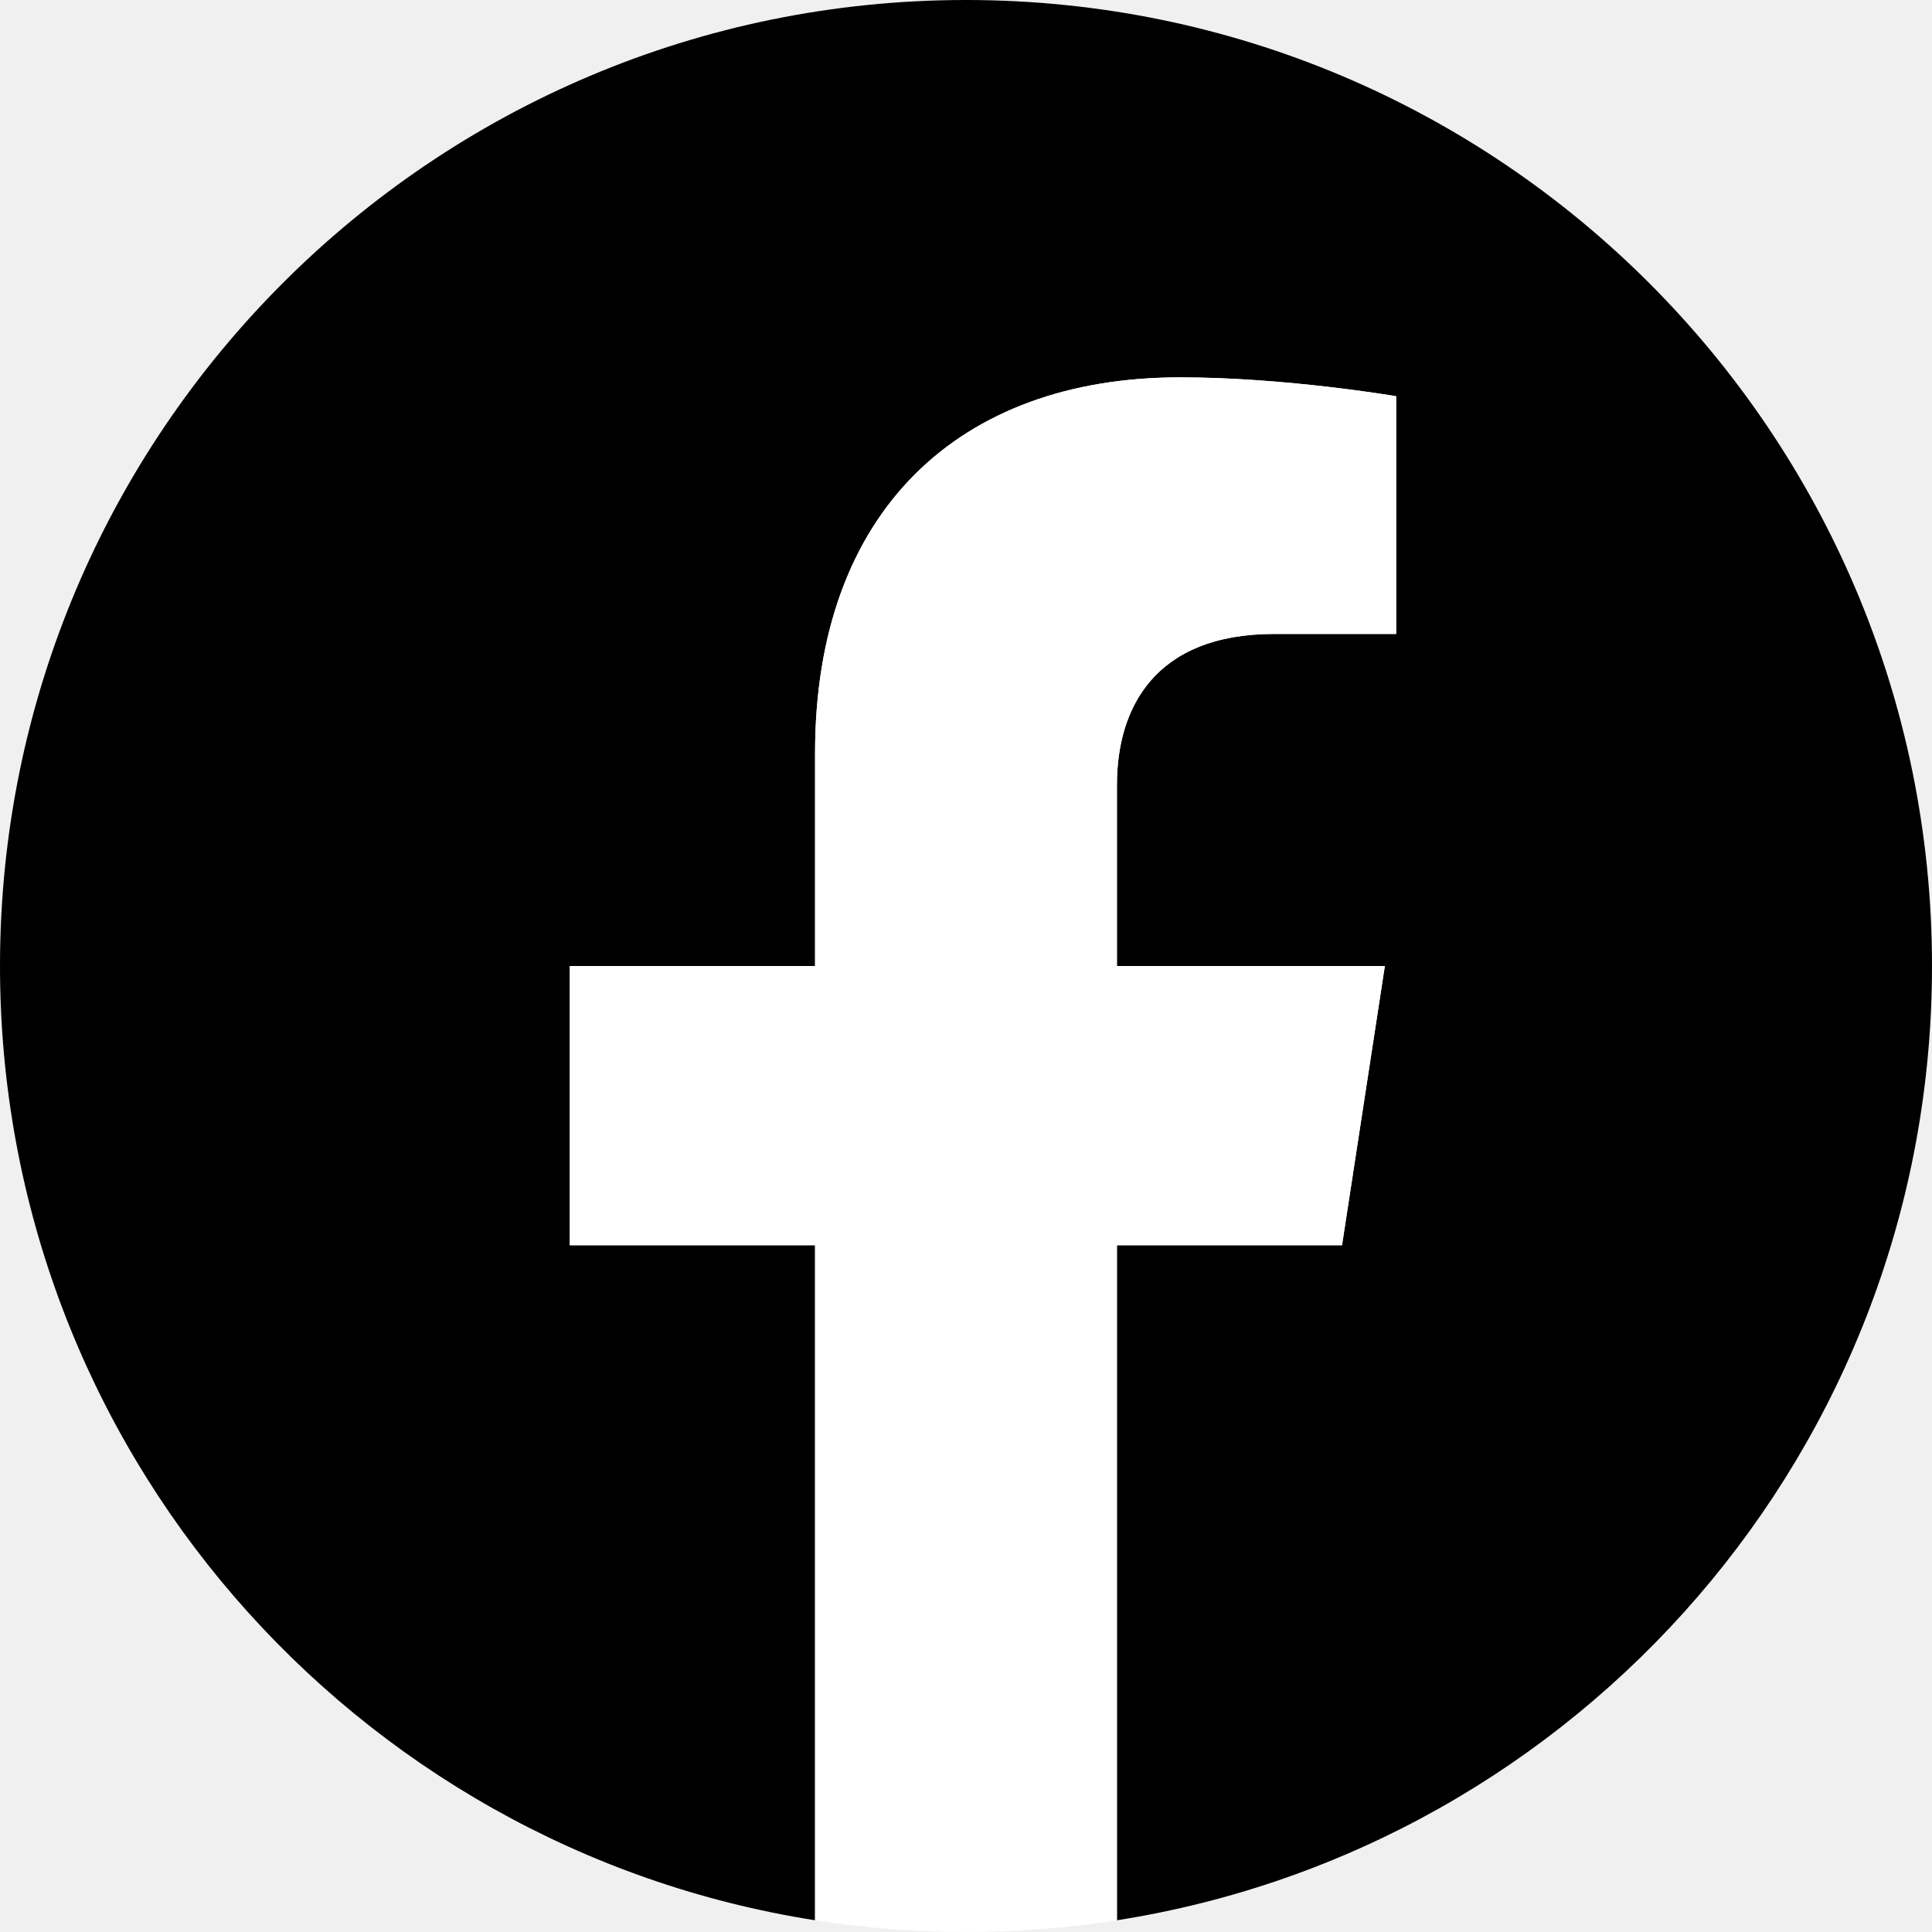
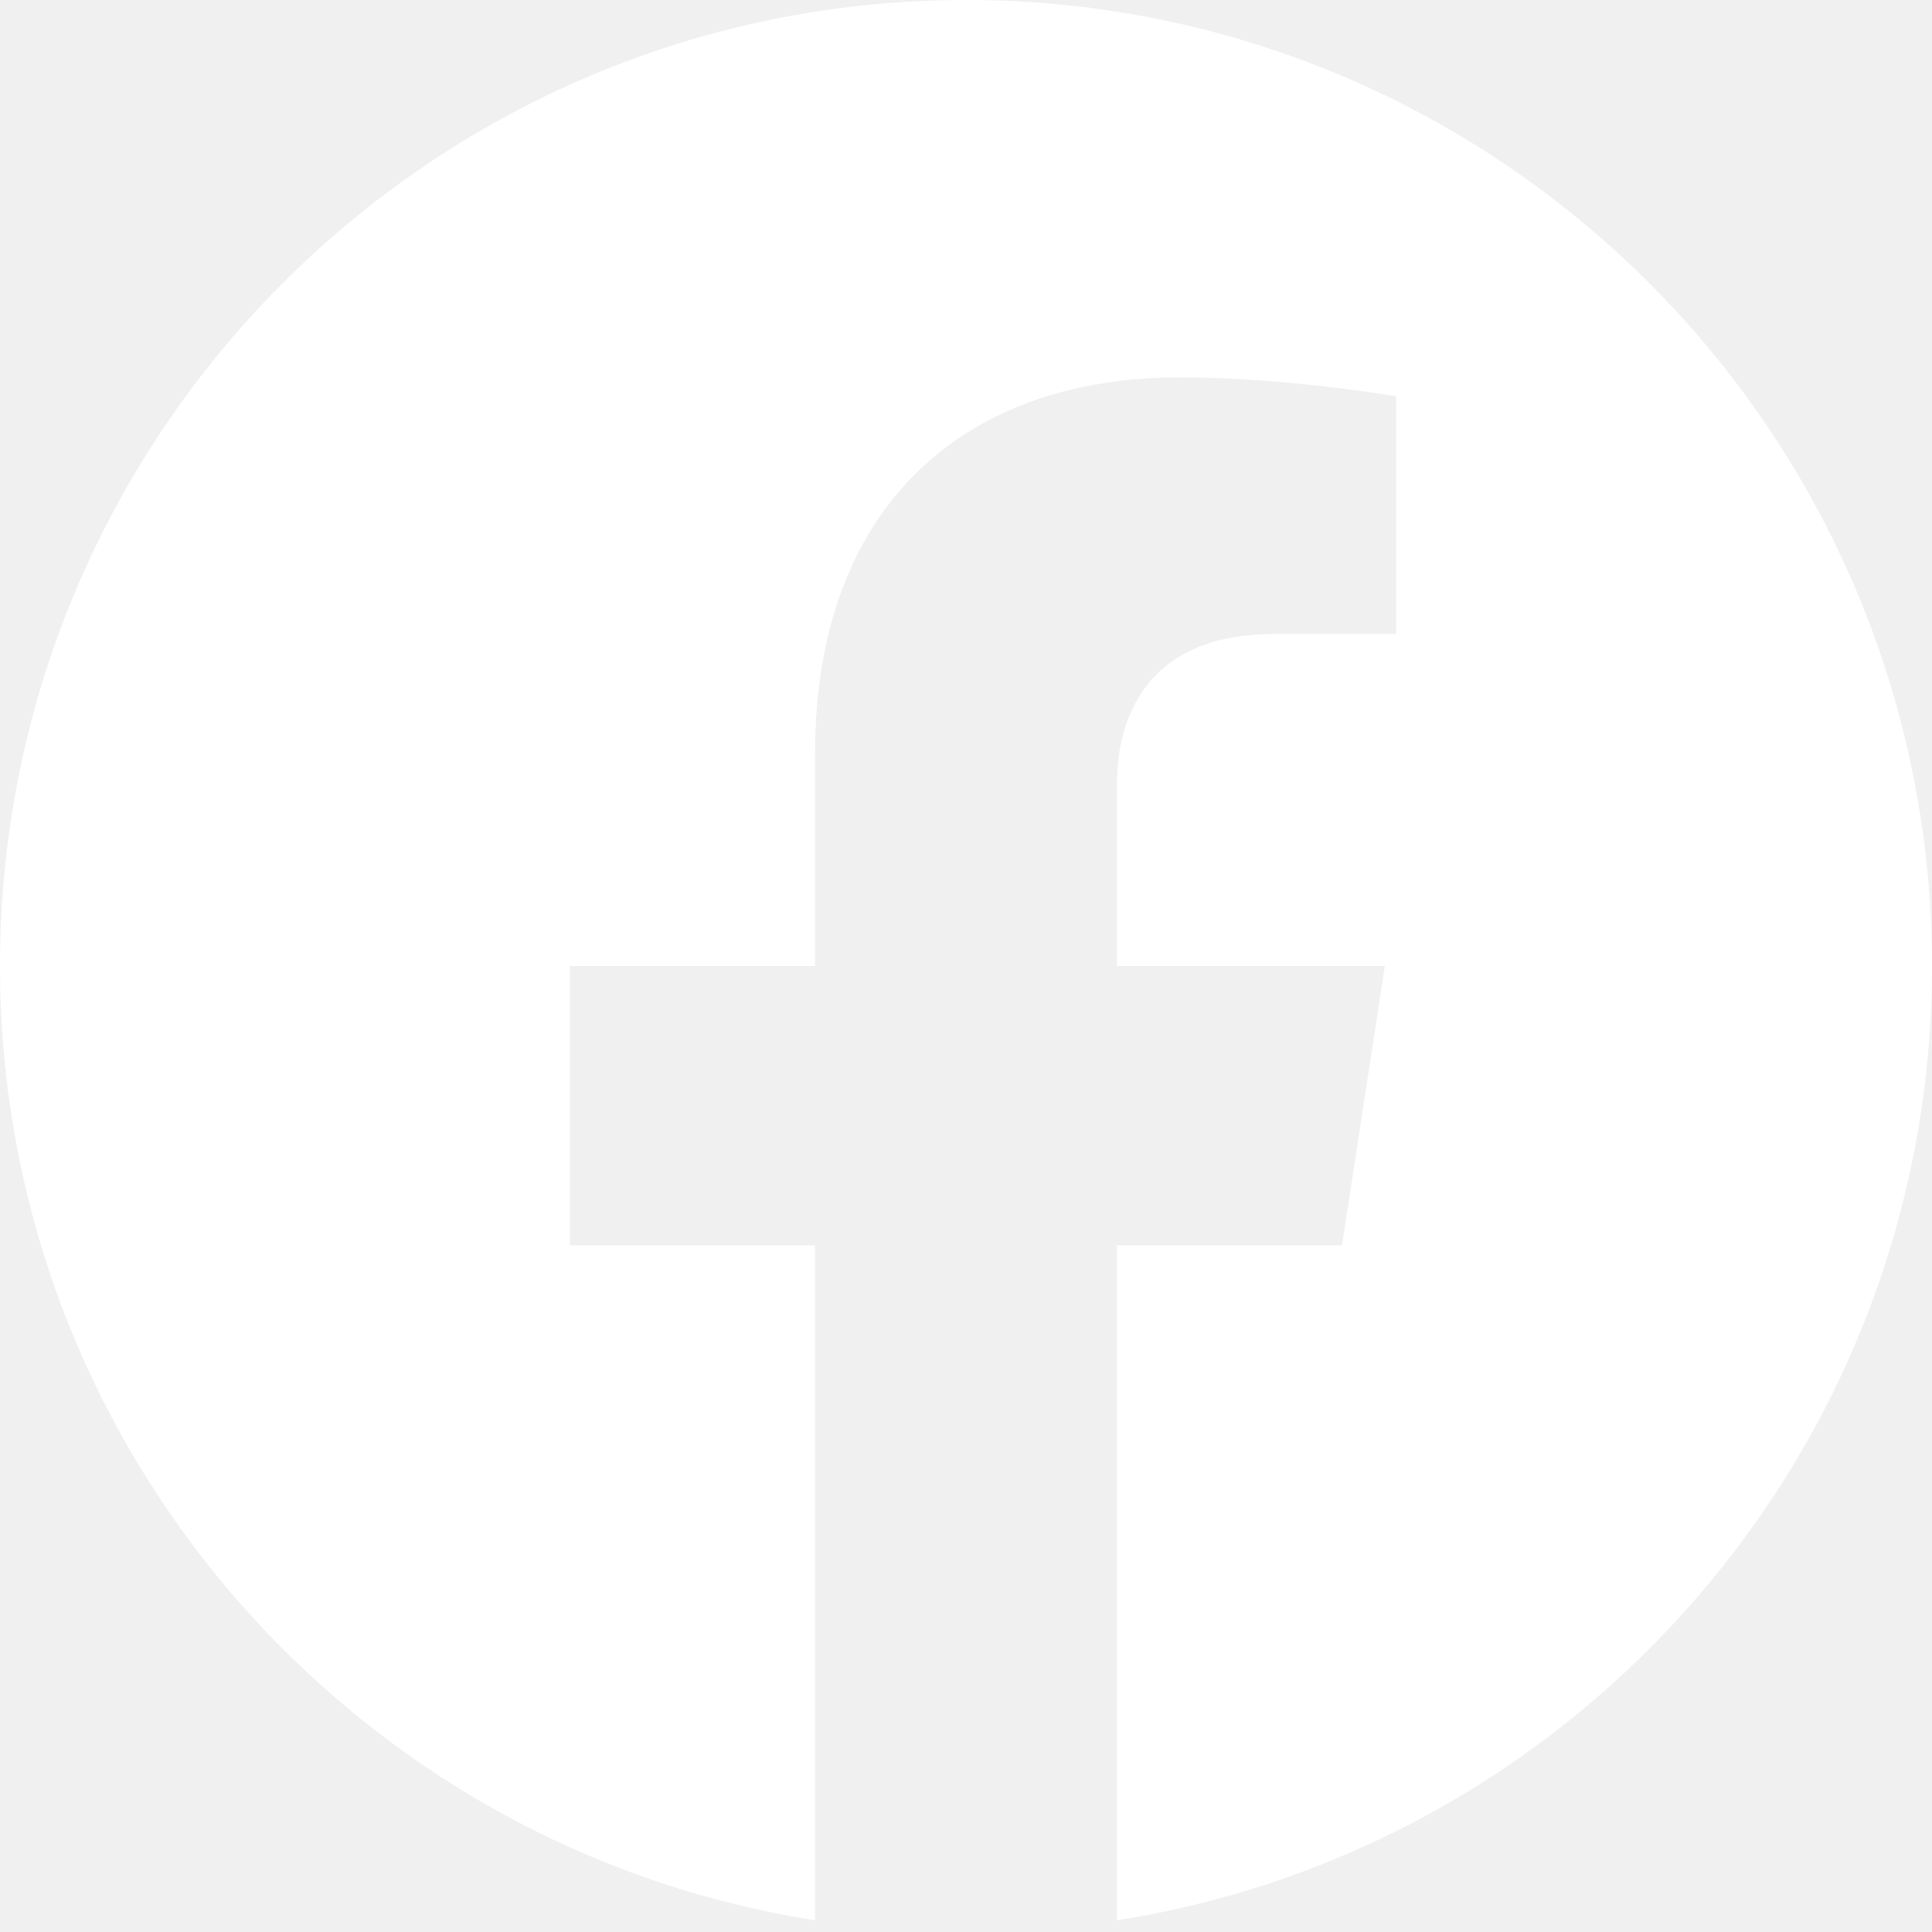
<svg xmlns="http://www.w3.org/2000/svg" width="512" zoomAndPan="magnify" viewBox="0 0 384 384" height="512" preserveAspectRatio="xMidYMid meet" version="1.0">
-   <path fill="#000000" d="M 384 192 C 384 85.961 298.039 0 192 0 C 85.961 0 0 85.961 0 192 C 0 287.832 70.211 367.266 162 381.668 L 162 247.5 L 113.25 247.5 L 113.25 192 L 162 192 L 162 149.699 C 162 101.578 190.664 75 234.52 75 C 255.527 75 277.5 78.75 277.5 78.75 L 277.5 126 L 253.289 126 C 229.438 126 222 140.801 222 155.984 L 222 192 L 275.25 192 L 266.738 247.5 L 222 247.5 L 222 381.668 C 313.789 367.266 384 287.832 384 192 " fill-opacity="1" fill-rule="nonzero" />
-   <path fill="#ffffff" d="M 266.738 247.5 L 275.25 192 L 222 192 L 222 155.984 C 222 140.801 229.438 126 253.289 126 L 277.5 126 L 277.5 78.75 C 277.5 78.75 255.527 75 234.52 75 C 190.664 75 162 101.578 162 149.699 L 162 192 L 113.25 192 L 113.25 247.5 L 162 247.5 L 162 381.668 C 171.773 383.203 181.793 384 192 384 C 202.207 384 212.227 383.203 222 381.668 L 222 247.5 L 266.738 247.5 " fill-opacity="1" fill-rule="nonzero" />
+   <path fill="#ffffff" d="M 384 192 C 384 85.961 298.039 0 192 0 C 85.961 0 0 85.961 0 192 C 0 287.832 70.211 367.266 162 381.668 L 162 247.5 L 113.25 247.5 L 113.25 192 L 162 192 L 162 149.699 C 162 101.578 190.664 75 234.52 75 C 255.527 75 277.5 78.75 277.5 78.75 L 277.5 126 L 253.289 126 C 229.438 126 222 140.801 222 155.984 L 222 192 L 275.25 192 L 266.738 247.5 L 222 247.5 L 222 381.668 C 313.789 367.266 384 287.832 384 192 " fill-opacity="1" fill-rule="nonzero" />
+   <path fill="#000000" d="M 266.738 247.5 L 275.25 192 L 222 192 L 222 155.984 C 222 140.801 229.438 126 253.289 126 L 277.5 126 L 277.5 78.75 C 277.5 78.75 255.527 75 234.52 75 C 190.664 75 162 101.578 162 149.699 L 162 192 L 113.25 192 L 113.25 247.5 L 162 247.5 L 162 381.668 C 171.773 383.203 181.793 384 192 384 C 202.207 384 212.227 383.203 222 381.668 L 222 247.5 L 266.738 247.5 " fill-opacity="0" fill-rule="nonzero" />
</svg>
